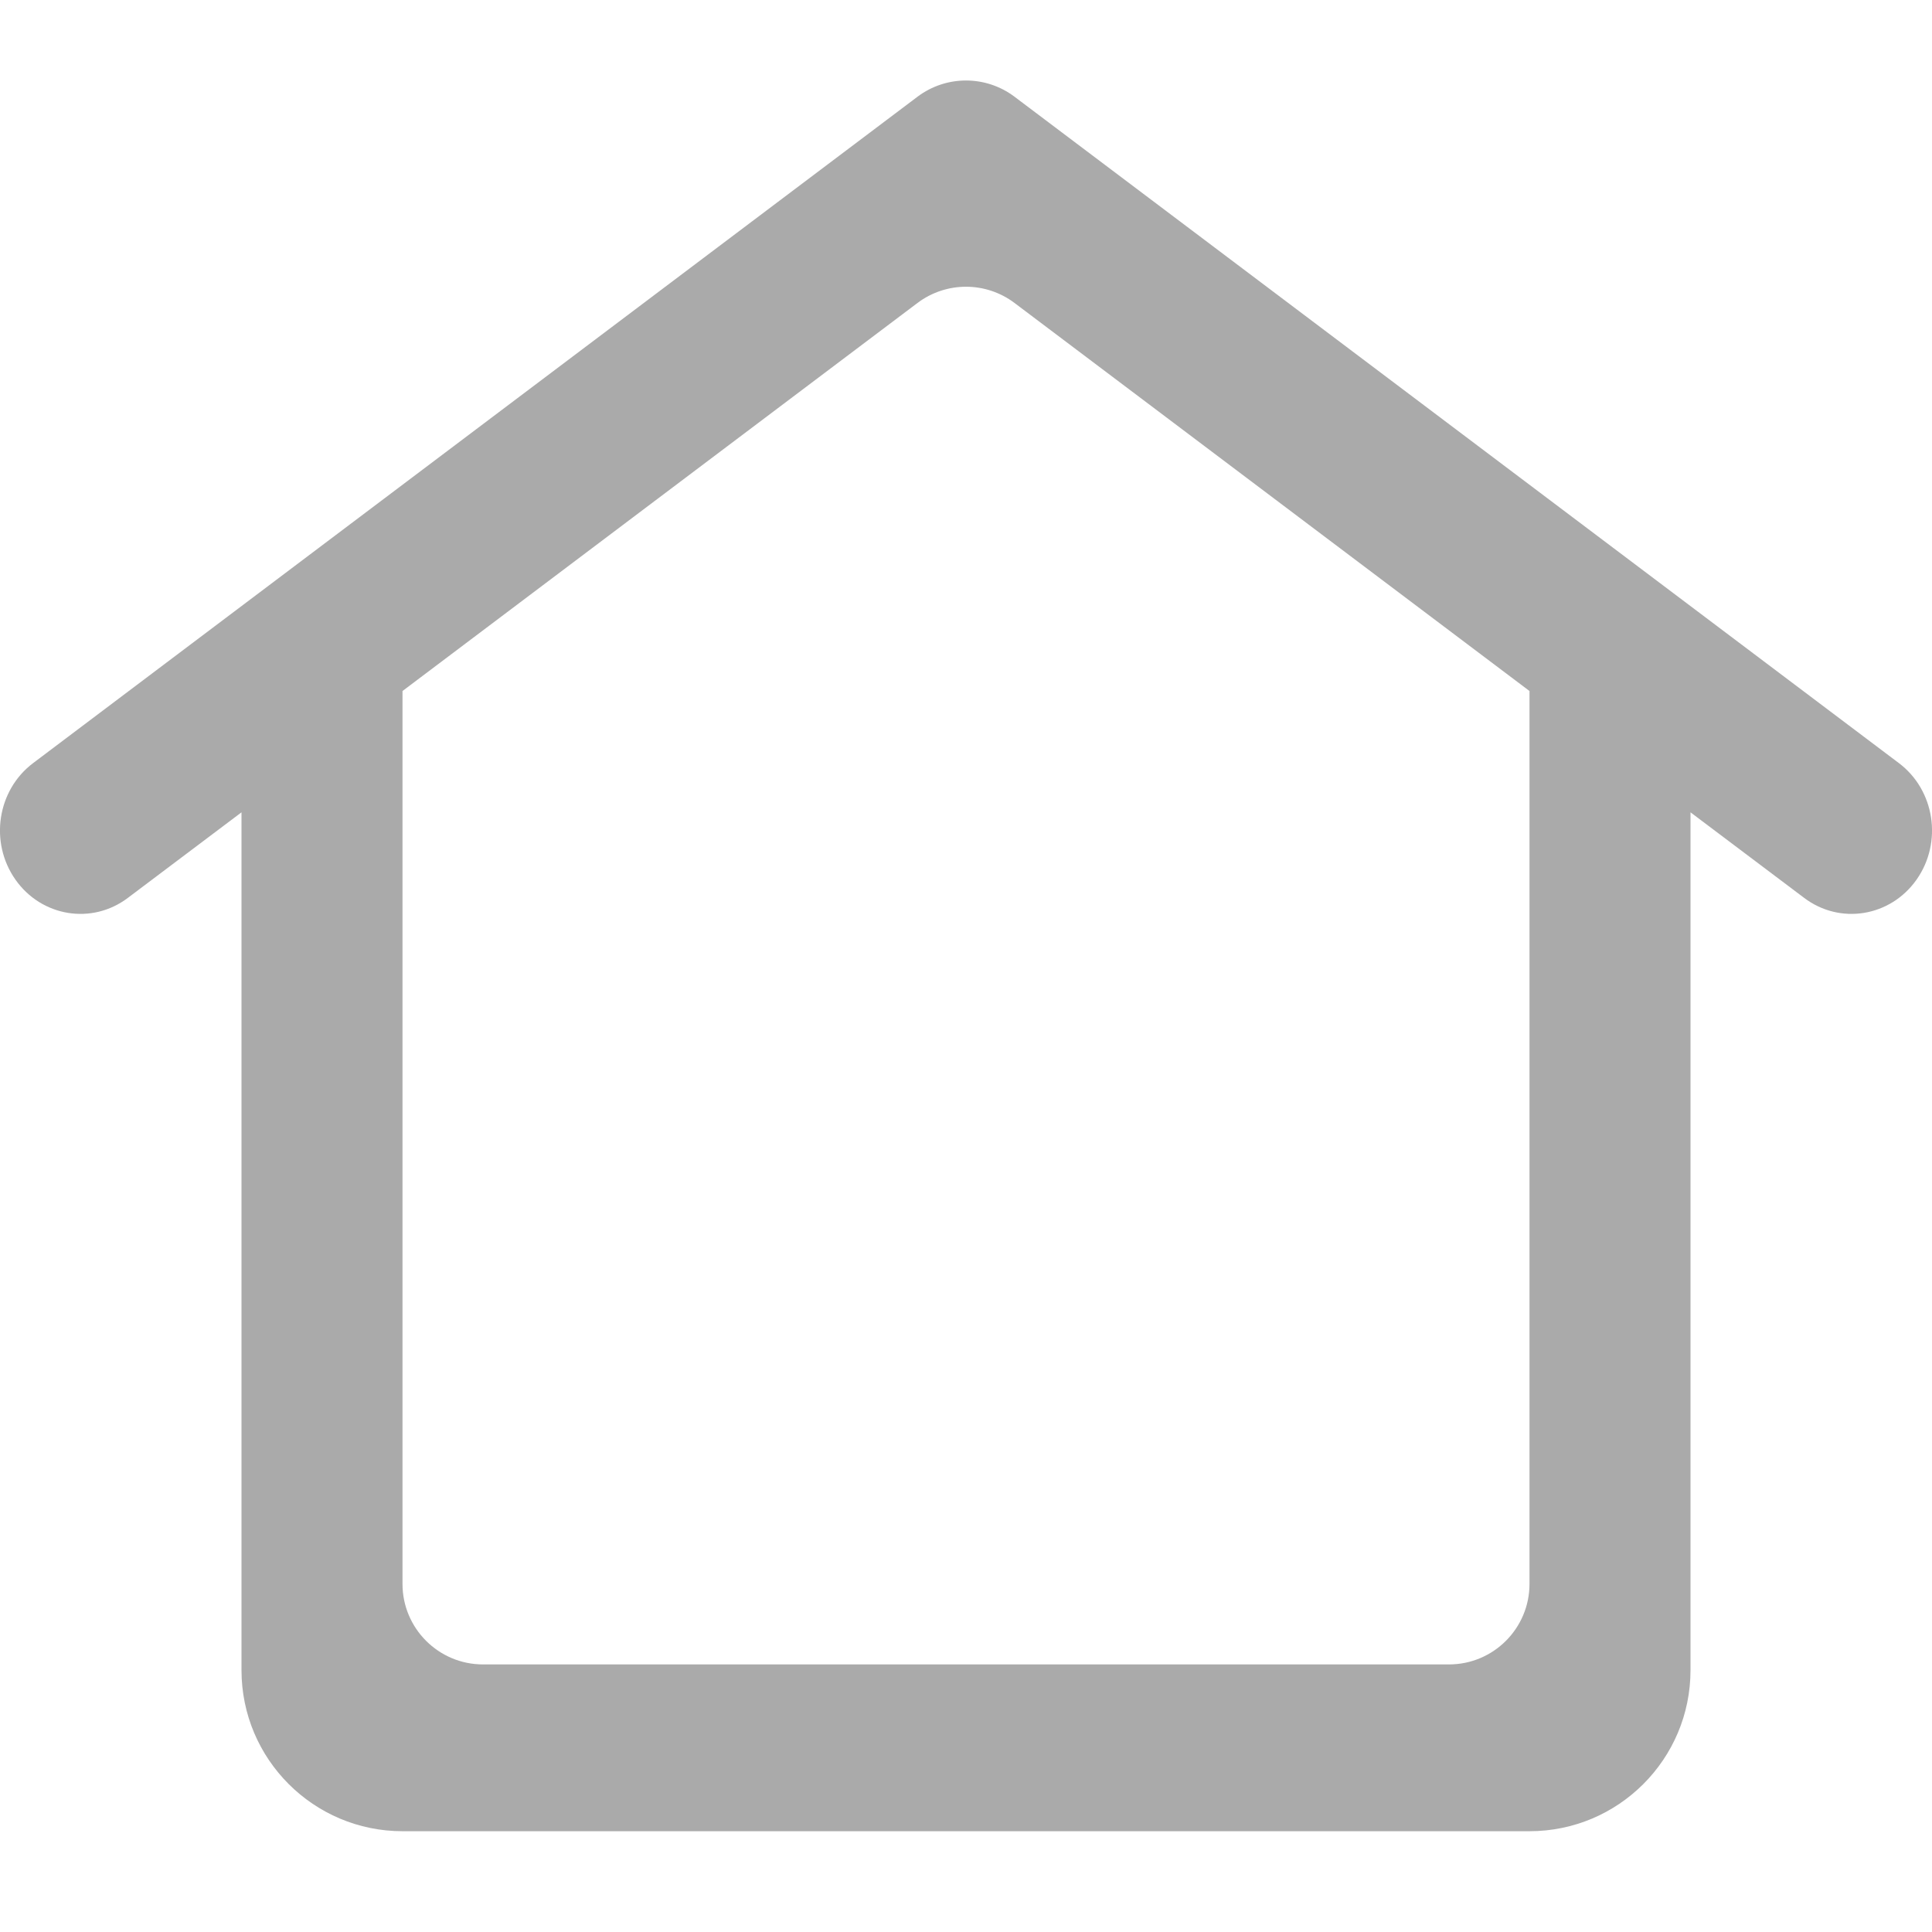
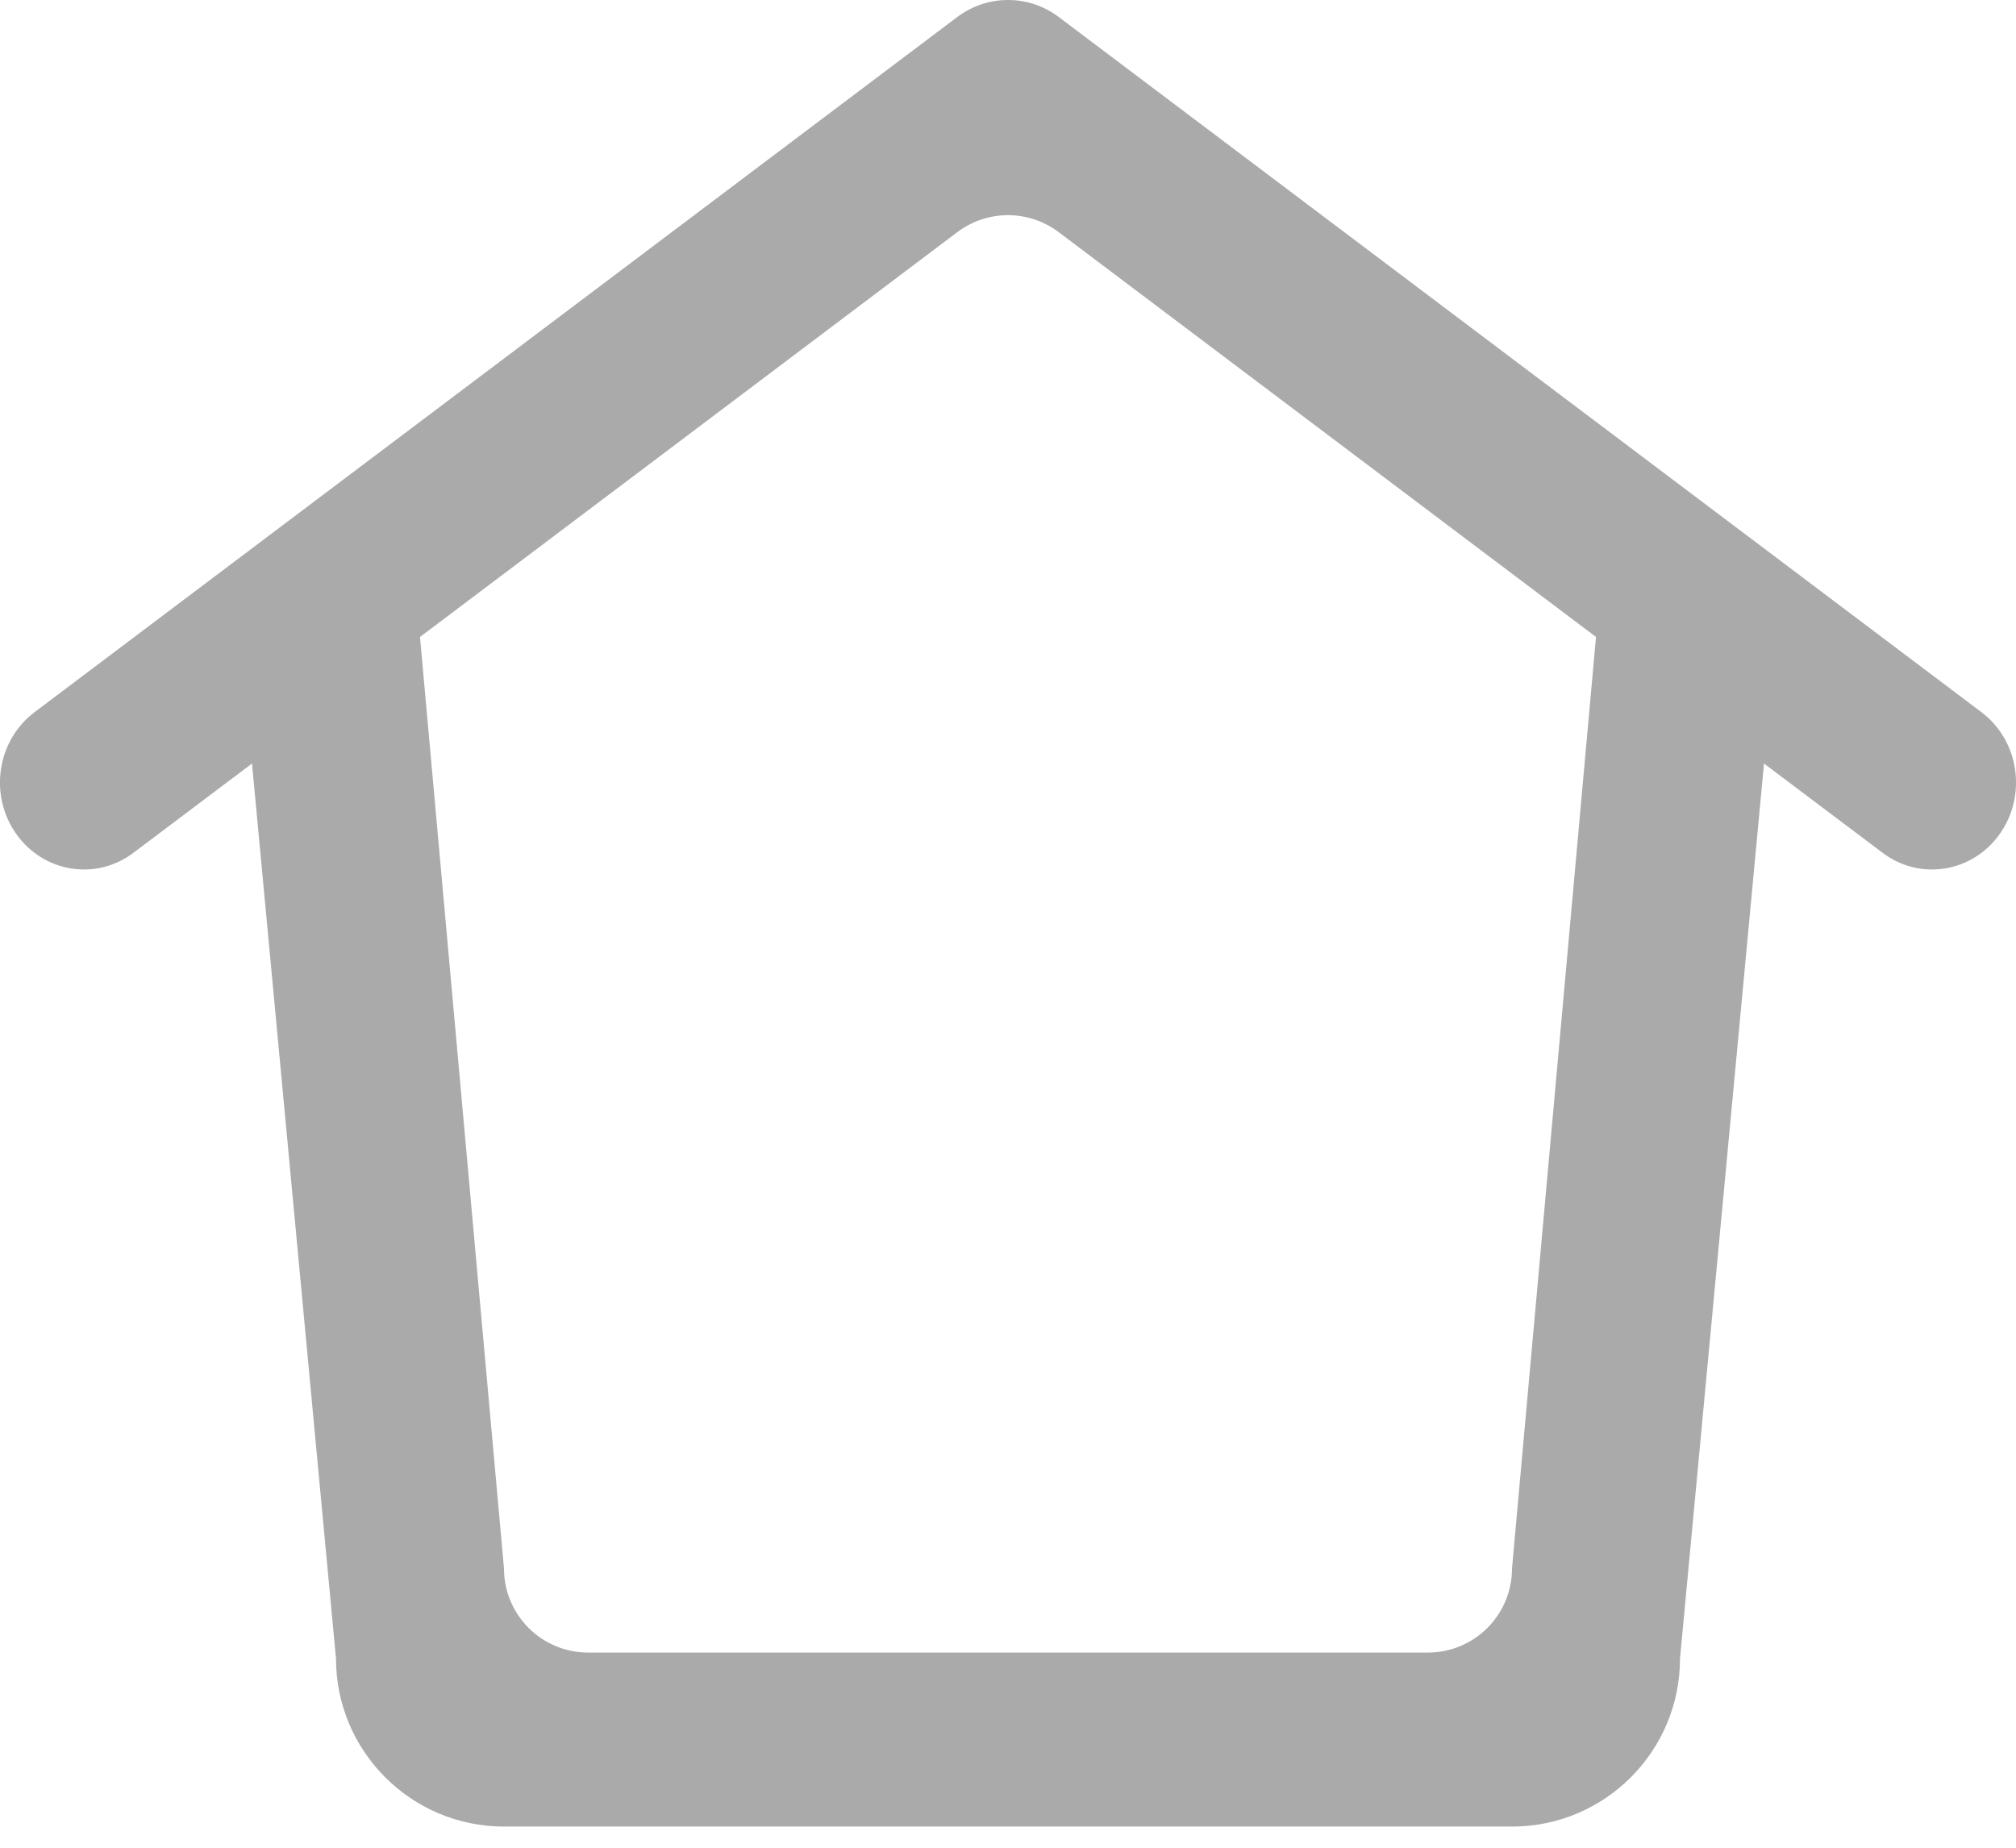
- <svg xmlns="http://www.w3.org/2000/svg" width="24" height="24" viewBox="0 0 24 24" fill="none">
-   <path fill-rule="evenodd" clip-rule="evenodd" d="M23.588 9.479L12.602 1.201C12.245 0.933 11.755 0.933 11.398 1.201L0.412 9.479C-0.035 9.815 -0.134 10.463 0.191 10.926C0.516 11.389 1.142 11.491 1.588 11.154L3 10.091V20.748C3 21.852 3.896 22.748 5 22.748H19C20.105 22.748 21 21.852 21 20.748V10.091L22.412 11.154C22.858 11.491 23.484 11.389 23.809 10.926C24.134 10.463 24.035 9.815 23.588 9.479ZM19 8.584L12.602 3.763C12.245 3.495 11.755 3.495 11.398 3.763L5 8.584V19.676C5 20.228 5.448 20.676 6 20.676H18C18.552 20.676 19 20.228 19 19.676V8.584Z" fill="#AAAAAA" />
+ <svg xmlns="http://www.w3.org/2000/svg" width="24" height="22" viewBox="0 0 24 22" fill="none">
+   <path fill-rule="evenodd" clip-rule="evenodd" d="M23.588 8.479L12.602 0.201C12.245 -0.067 11.755 -0.067 11.398 0.201L0.412 8.479C-0.035 8.815 -0.134 9.463 0.191 9.926C0.516 10.389 1.142 10.491 1.588 10.154L3 9.091L4 19.748C4 20.852 4.896 21.748 6 21.748H18C19.105 21.748 20 20.852 20 19.748L21 9.091L22.412 10.154C22.858 10.491 23.484 10.389 23.809 9.926C24.134 9.463 24.035 8.815 23.588 8.479ZM19 7.584L12.602 2.763C12.245 2.495 11.755 2.495 11.398 2.763L5 7.584L6 18.676C6 19.228 6.448 19.676 7 19.676H17C17.552 19.676 18 19.228 18 18.676L19 7.584Z" fill="#AAAAAA" />
</svg>
